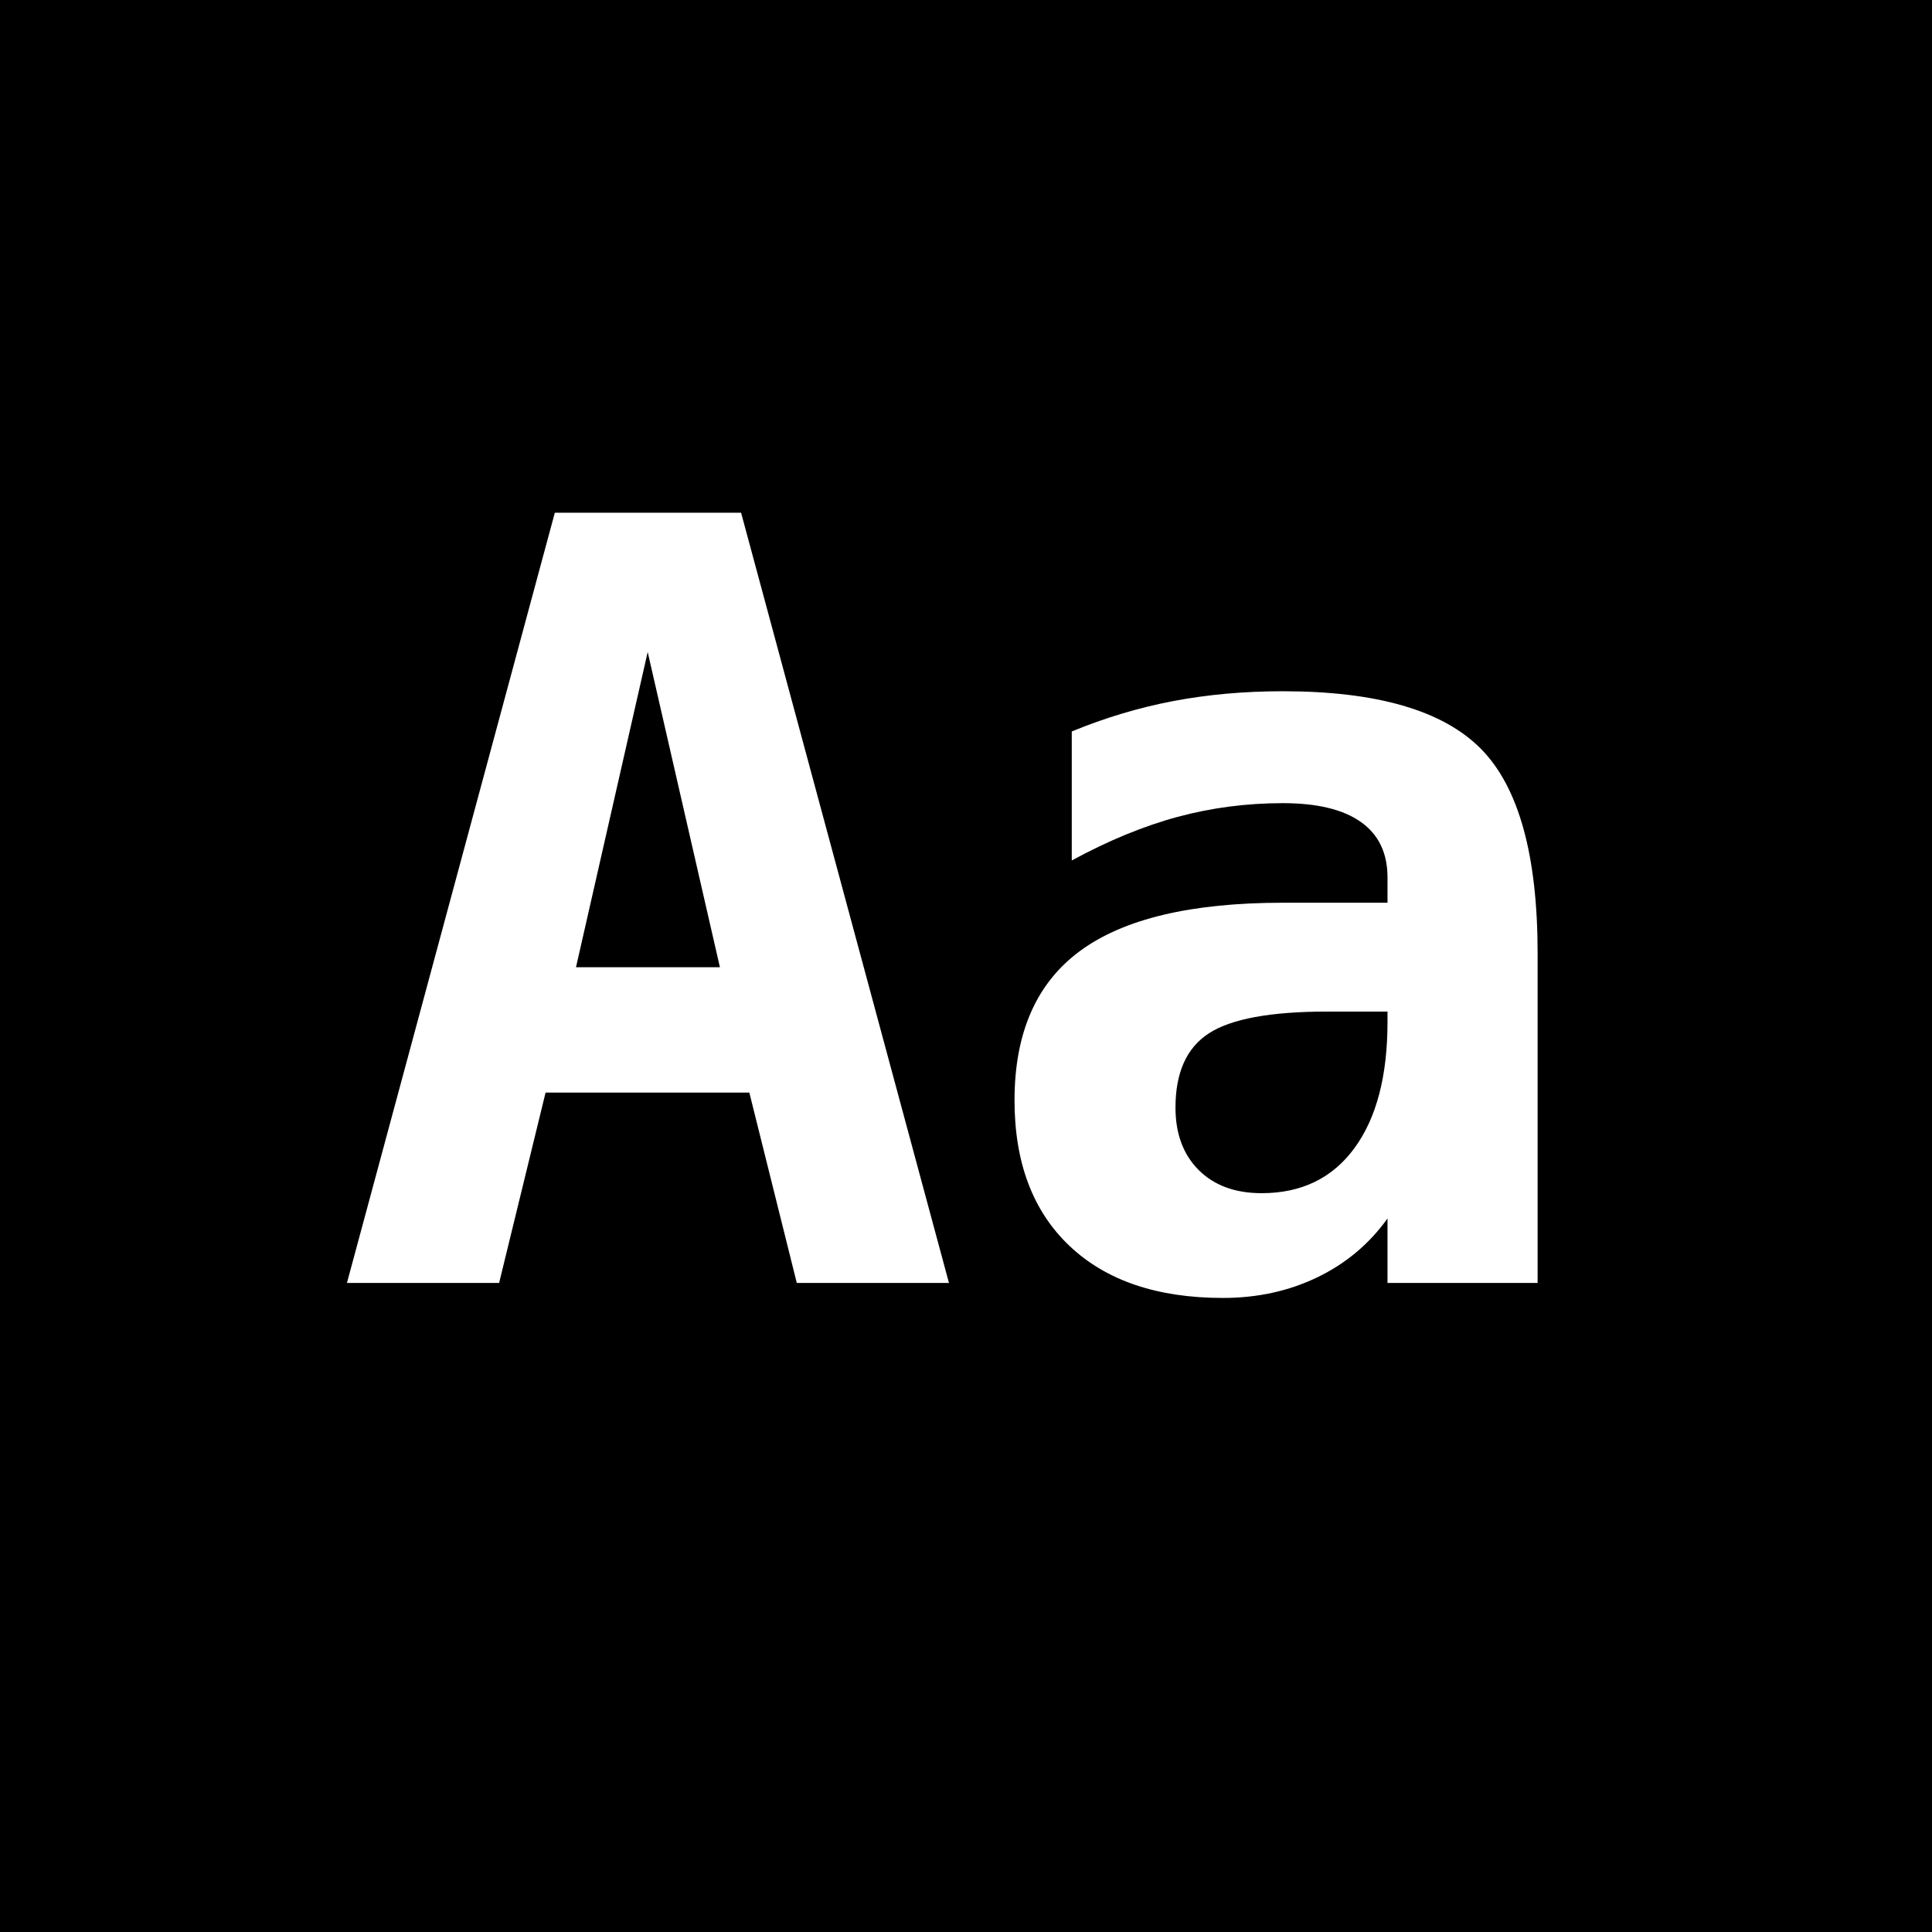
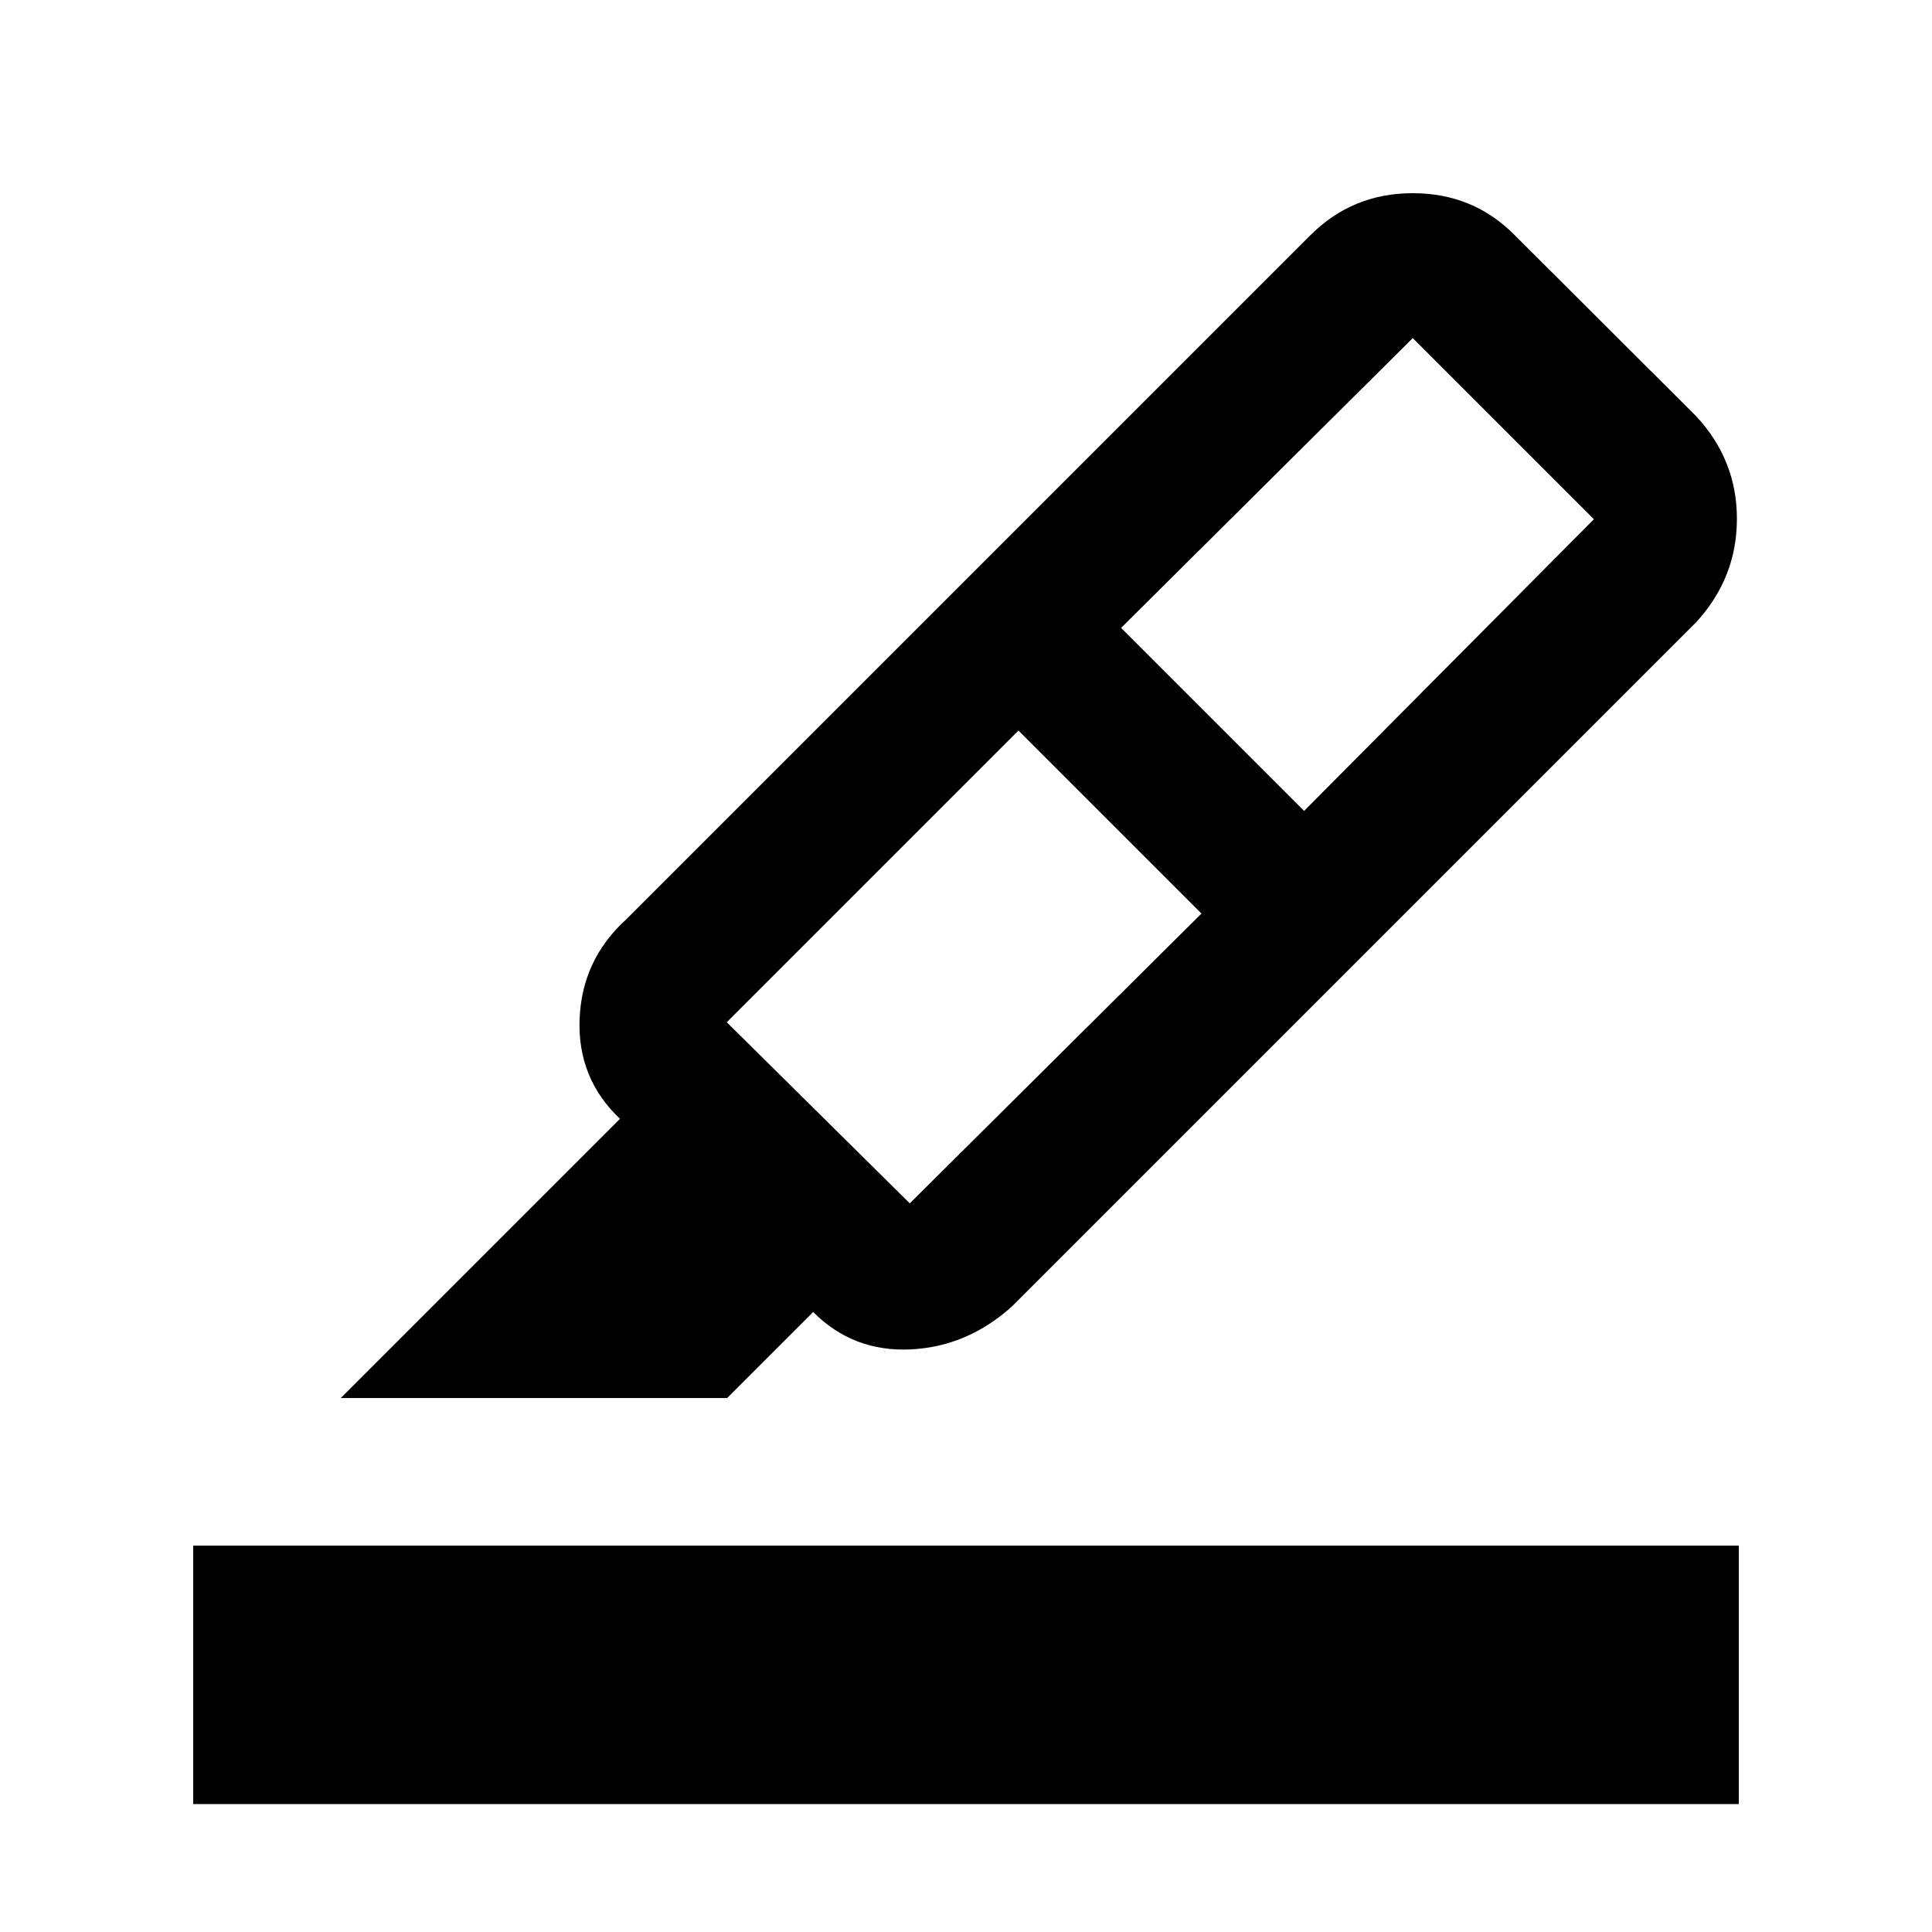
- <svg xmlns="http://www.w3.org/2000/svg" viewBox="0 0 512 512" width="512" height="512">
-   <rect width="512" height="512" fill="#000000" />
-   <text x="256" y="340" font-family="monospace" font-size="280" font-weight="bold" fill="#ffffff" text-anchor="middle">Aa</text>
+ <svg xmlns="http://www.w3.org/2000/svg" id="Layer_1" version="1.1" viewBox="0 0 512 512">
+   <defs>
+     <style>
+       .st0 {
+         fill: #fff;
+       }
+     </style>
+   </defs>
+   <rect class="st0" width="512" height="512" />
+   <path d="M192.7,370.5l22.8-22.8c7.1,7.1,15.7,10.4,25.9,9.9,10.1-.5,19.1-4.4,26.9-11.5l91.2-91.2,90.1-90.1c7.1-7.8,10.7-16.9,10.7-27.3s-3.6-19.4-10.7-27.1l-48.1-48c-7.4-7.5-16.4-11.2-27.1-11.2s-19.7,3.7-27.2,11.2l-90.1,90.1-91.2,91.2c-7.8,7.1-11.9,15.9-12.3,26.4-.4,10.5,3.2,19.3,10.7,26.4l-74,74h102.4ZM374.4,89.6l48,48-76.8,77.3-48.5-48.5,77.3-76.8ZM269.9,193.6l48.5,48.5-77.3,76.8-48.5-48,77.3-77.3Z" />
+   <rect x="51.2" y="409.6" width="409.6" height="68.5" />
</svg>
